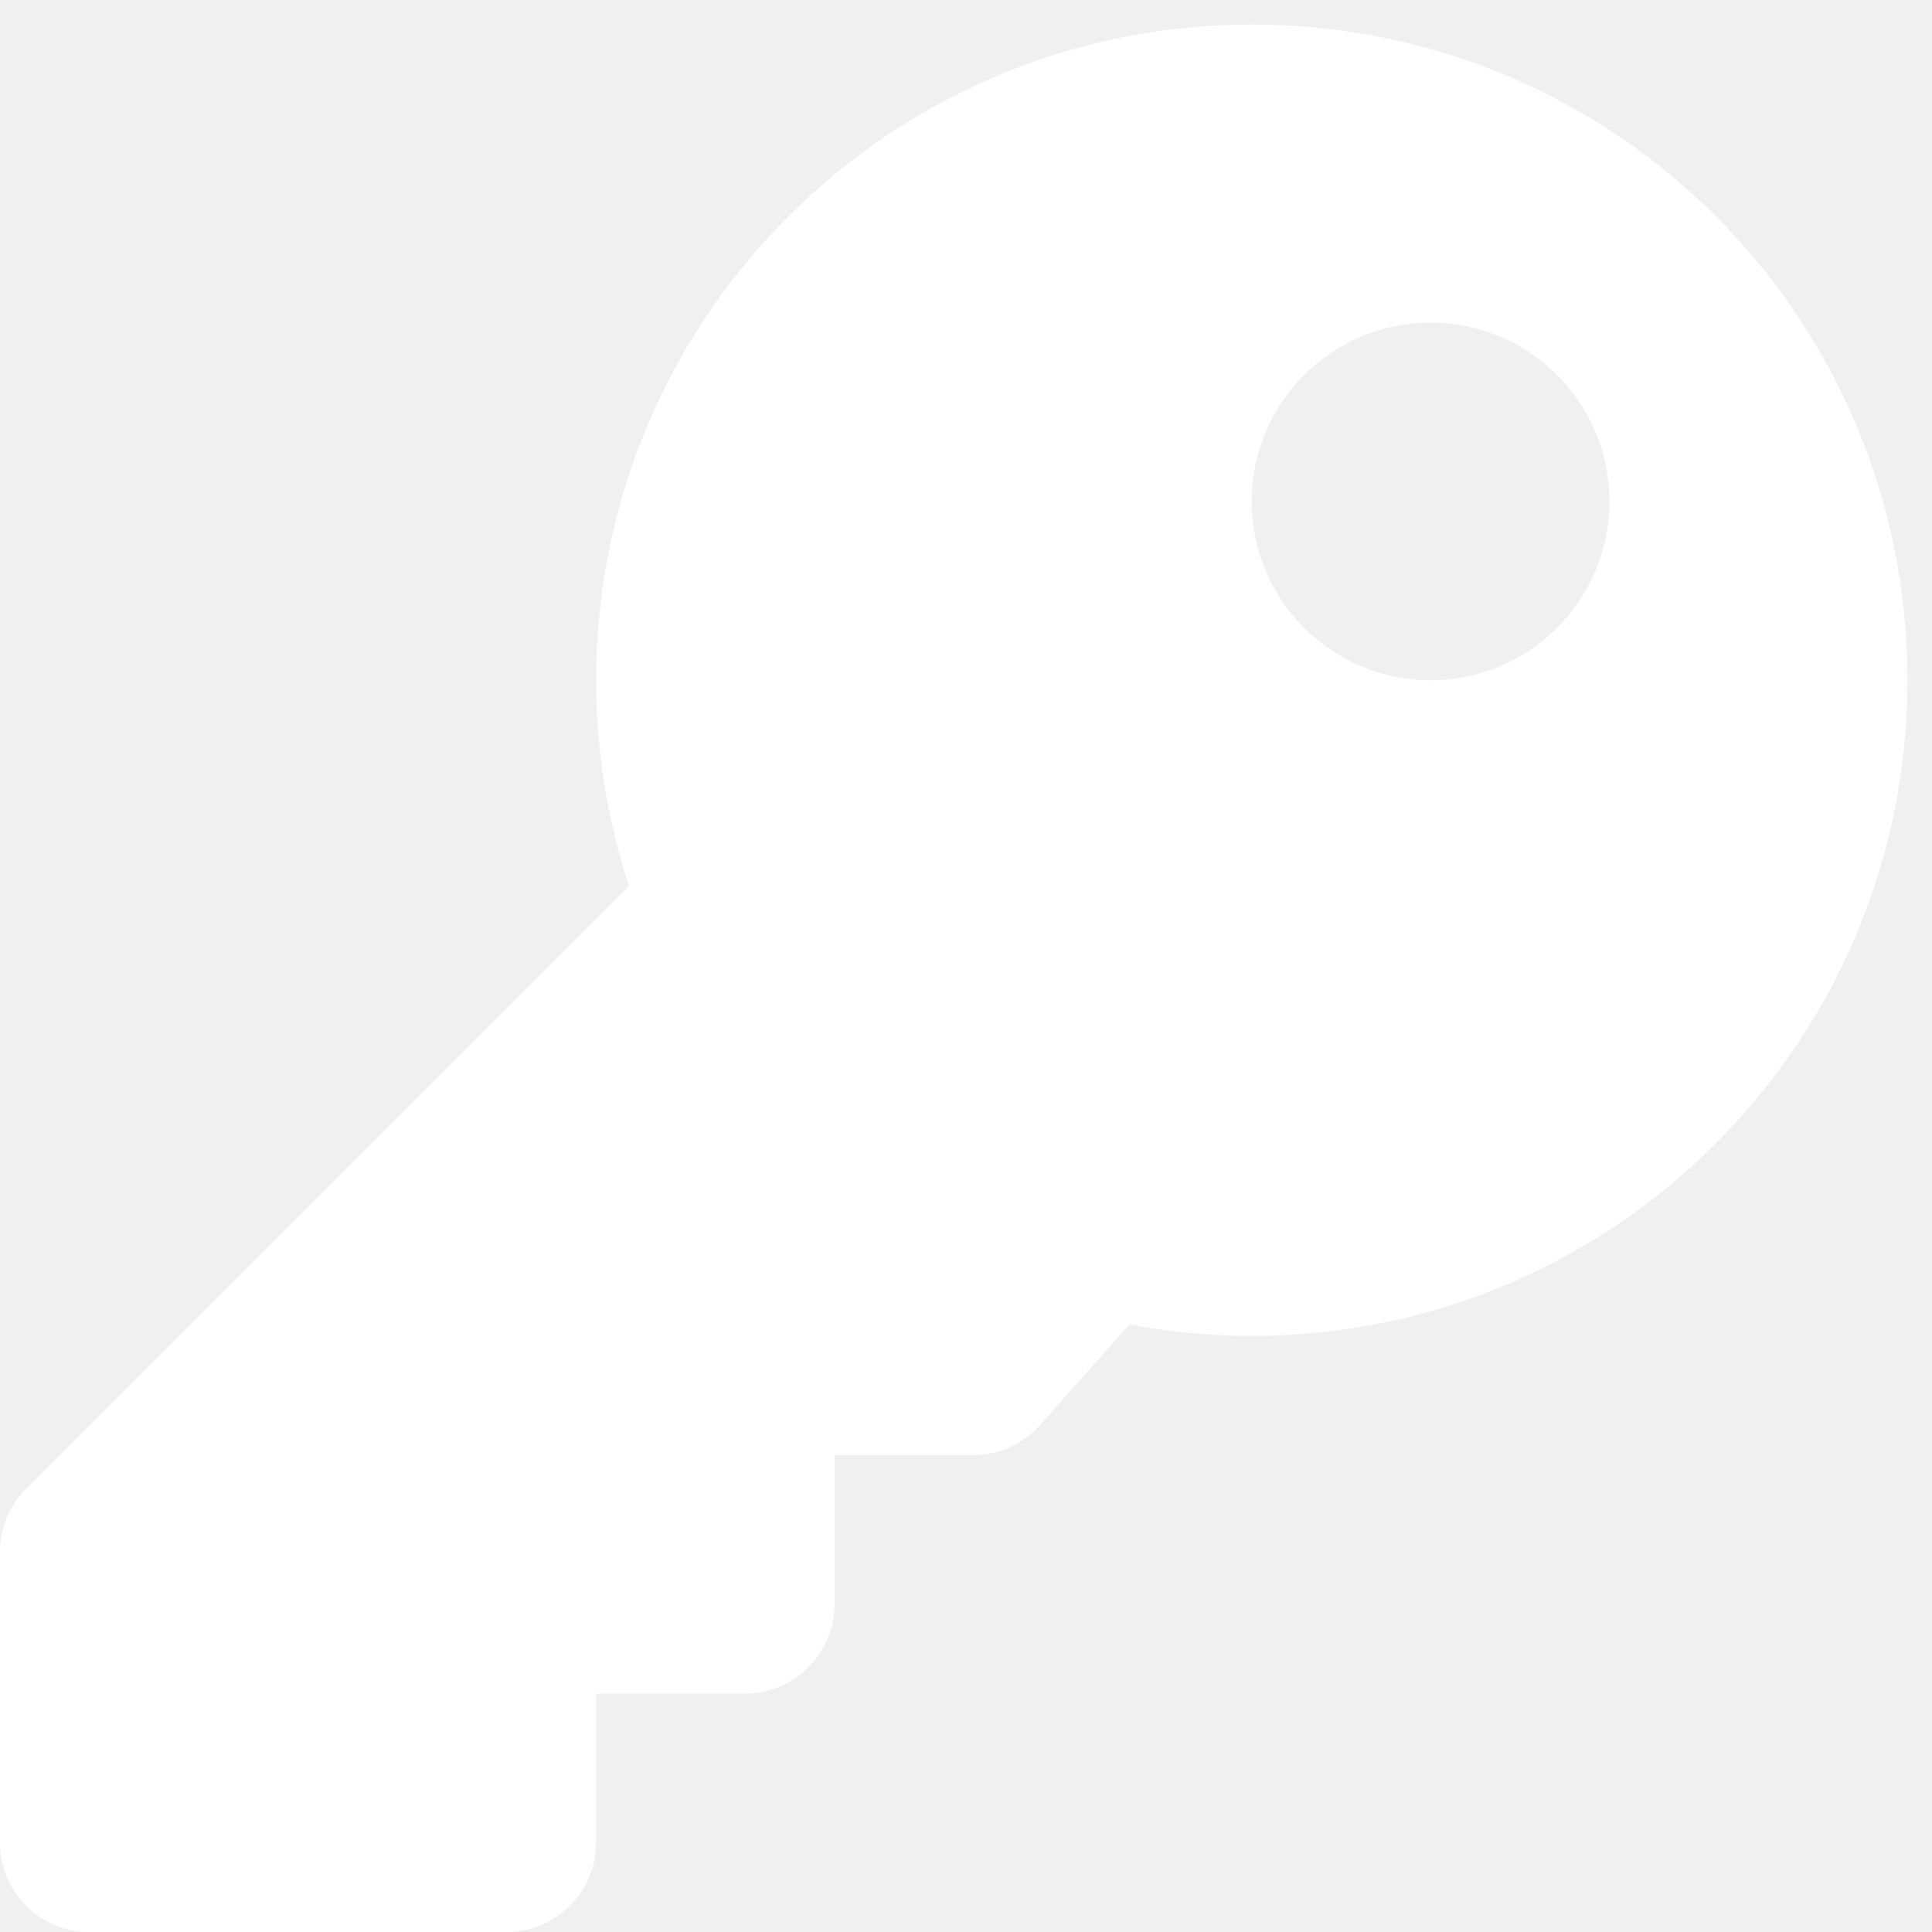
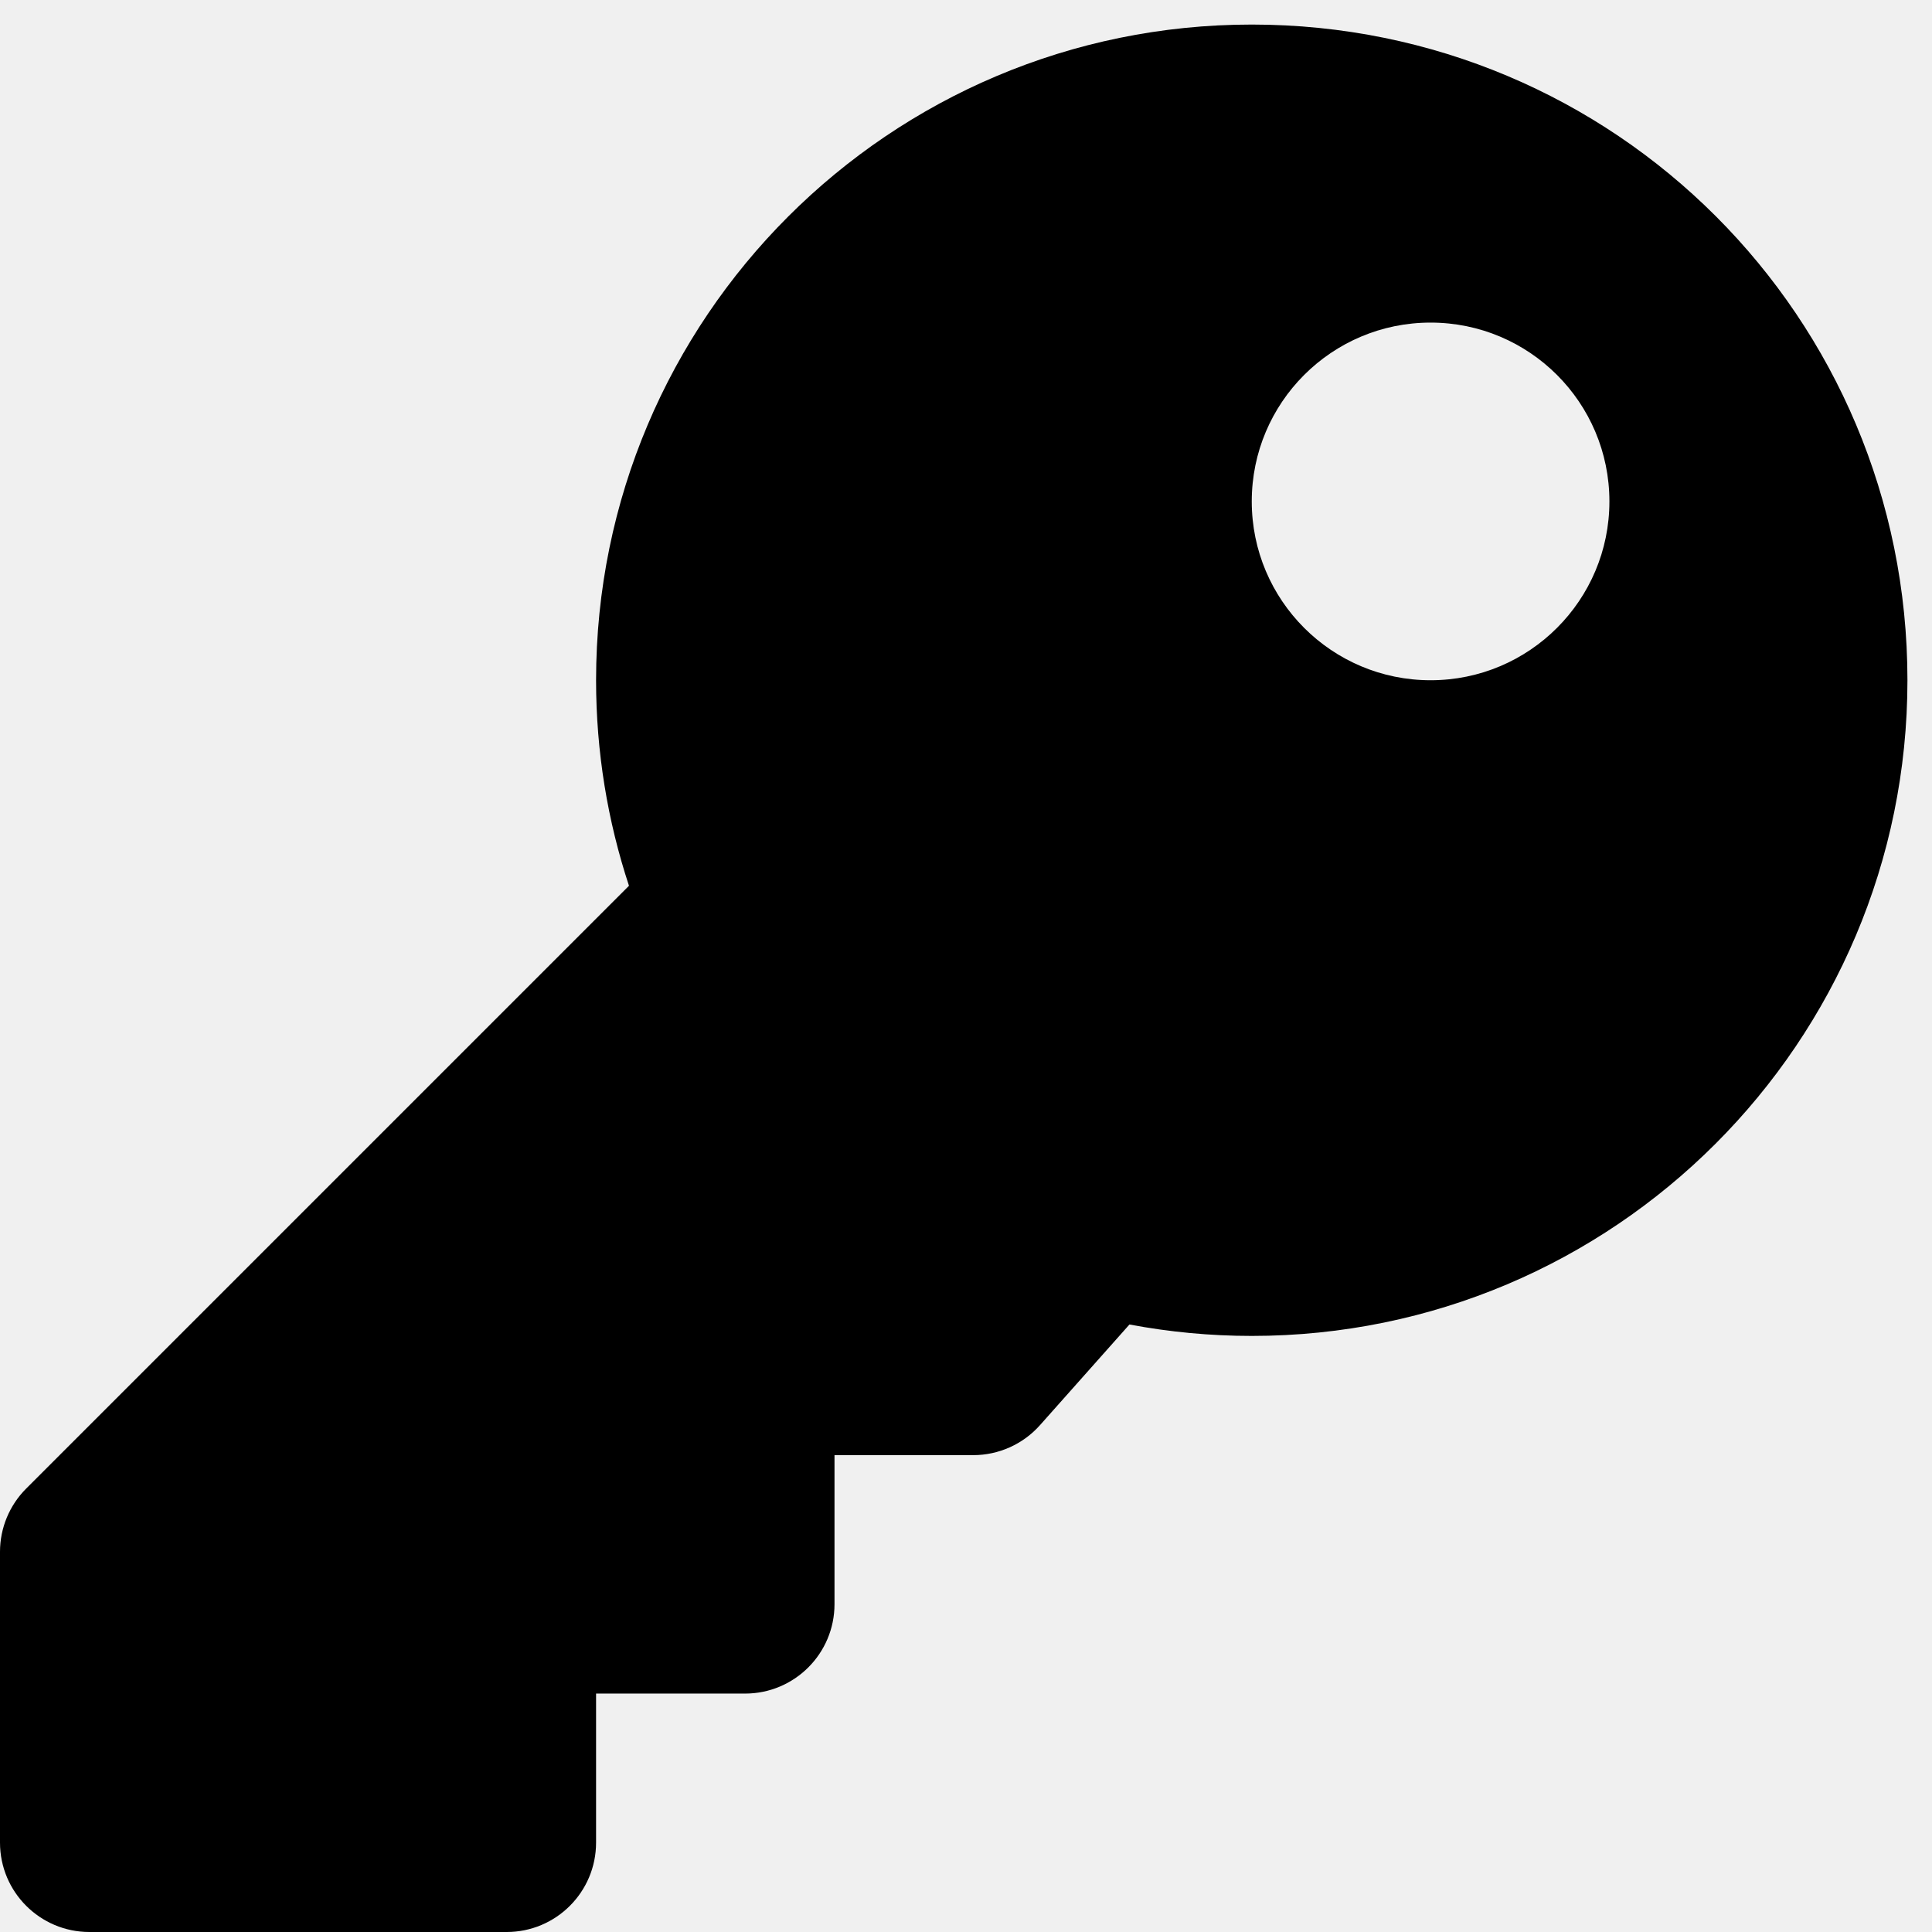
<svg xmlns="http://www.w3.org/2000/svg" viewBox="0 0 512 512" id="svg2" version="1.1" width="14px" height="14px" wikicommons="https://upload.wikimedia.org/wikipedia/commons/d/d5/Font_Awesome_5_solid_key.svg">
  <defs id="defs8" />
-   <path style="fill:#FFF" d="m 505.492,180.272 c 0,95.966 -77.796,173.762 -173.763,173.762 -11.077,0 -21.908,-1.048 -32.41,-3.03 l -23.707,26.671 a 23.694,23.694 0 0 1 -17.71,7.953 l -36.75,0 0,39.492 c 0,13.087 -10.608,23.695 -23.695,23.695 l -39.492,0 0,39.492 C 157.966,501.392 147.358,512 134.271,512 L 23.695,512 C 10.608,512 0,501.392 0,488.305 l 0,-77.067 c 0,-6.284 2.497,-12.311 6.94,-16.755 L 166.685,234.738 c -5.65,-17.133 -8.719,-35.441 -8.719,-54.467 0,-95.966 77.795,-173.762 173.762,-173.763 96.25,-9.873e-4 173.764,77.513 173.764,173.764 z M 331.729,132.881 c 0,26.173 21.217,47.39 47.39,47.39 26.173,0 47.39,-21.217 47.39,-47.39 0,-26.173 -21.217,-47.39 -47.39,-47.39 -26.173,0 -47.39,21.217 -47.39,47.39 z" id="path4" />
+   <path d="m 505.492,180.272 c 0,95.966 -77.796,173.762 -173.763,173.762 -11.077,0 -21.908,-1.048 -32.41,-3.03 l -23.707,26.671 a 23.694,23.694 0 0 1 -17.71,7.953 l -36.75,0 0,39.492 c 0,13.087 -10.608,23.695 -23.695,23.695 l -39.492,0 0,39.492 C 157.966,501.392 147.358,512 134.271,512 L 23.695,512 C 10.608,512 0,501.392 0,488.305 l 0,-77.067 c 0,-6.284 2.497,-12.311 6.94,-16.755 L 166.685,234.738 c -5.65,-17.133 -8.719,-35.441 -8.719,-54.467 0,-95.966 77.795,-173.762 173.762,-173.763 96.25,-9.873e-4 173.764,77.513 173.764,173.764 z M 331.729,132.881 c 0,26.173 21.217,47.39 47.39,47.39 26.173,0 47.39,-21.217 47.39,-47.39 0,-26.173 -21.217,-47.39 -47.39,-47.39 -26.173,0 -47.39,21.217 -47.39,47.39 z" id="path4" />
</svg>
